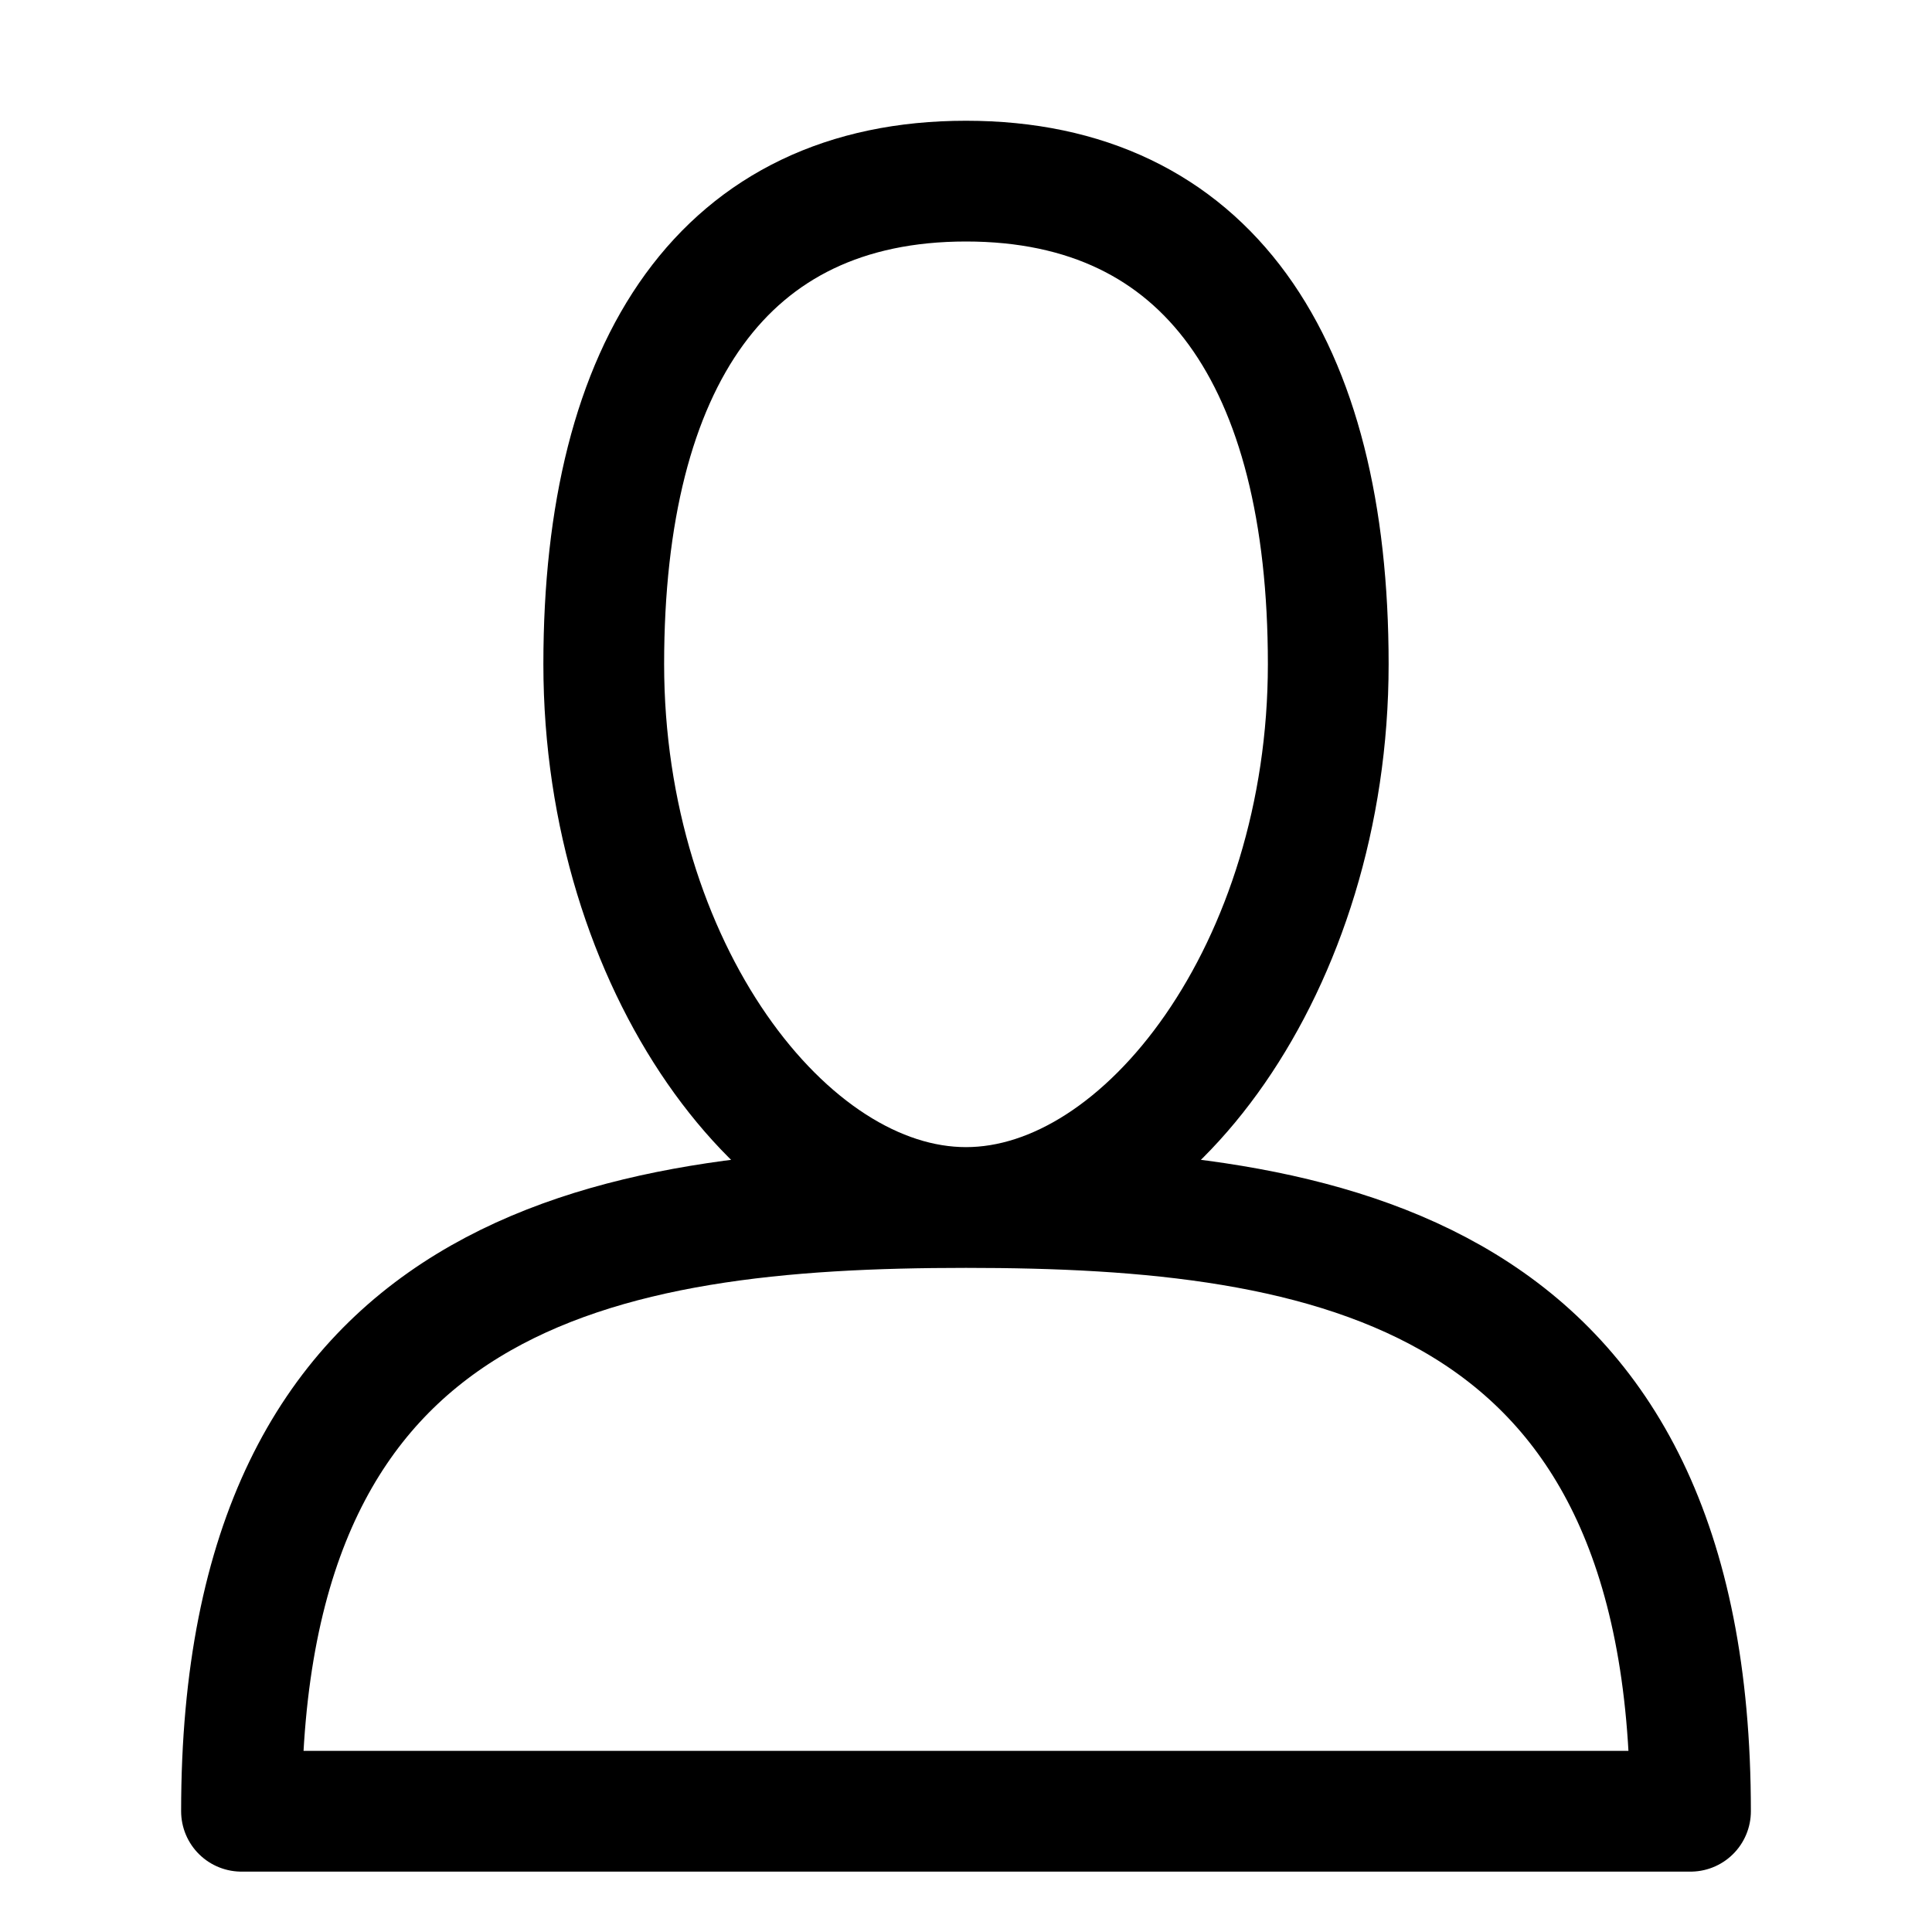
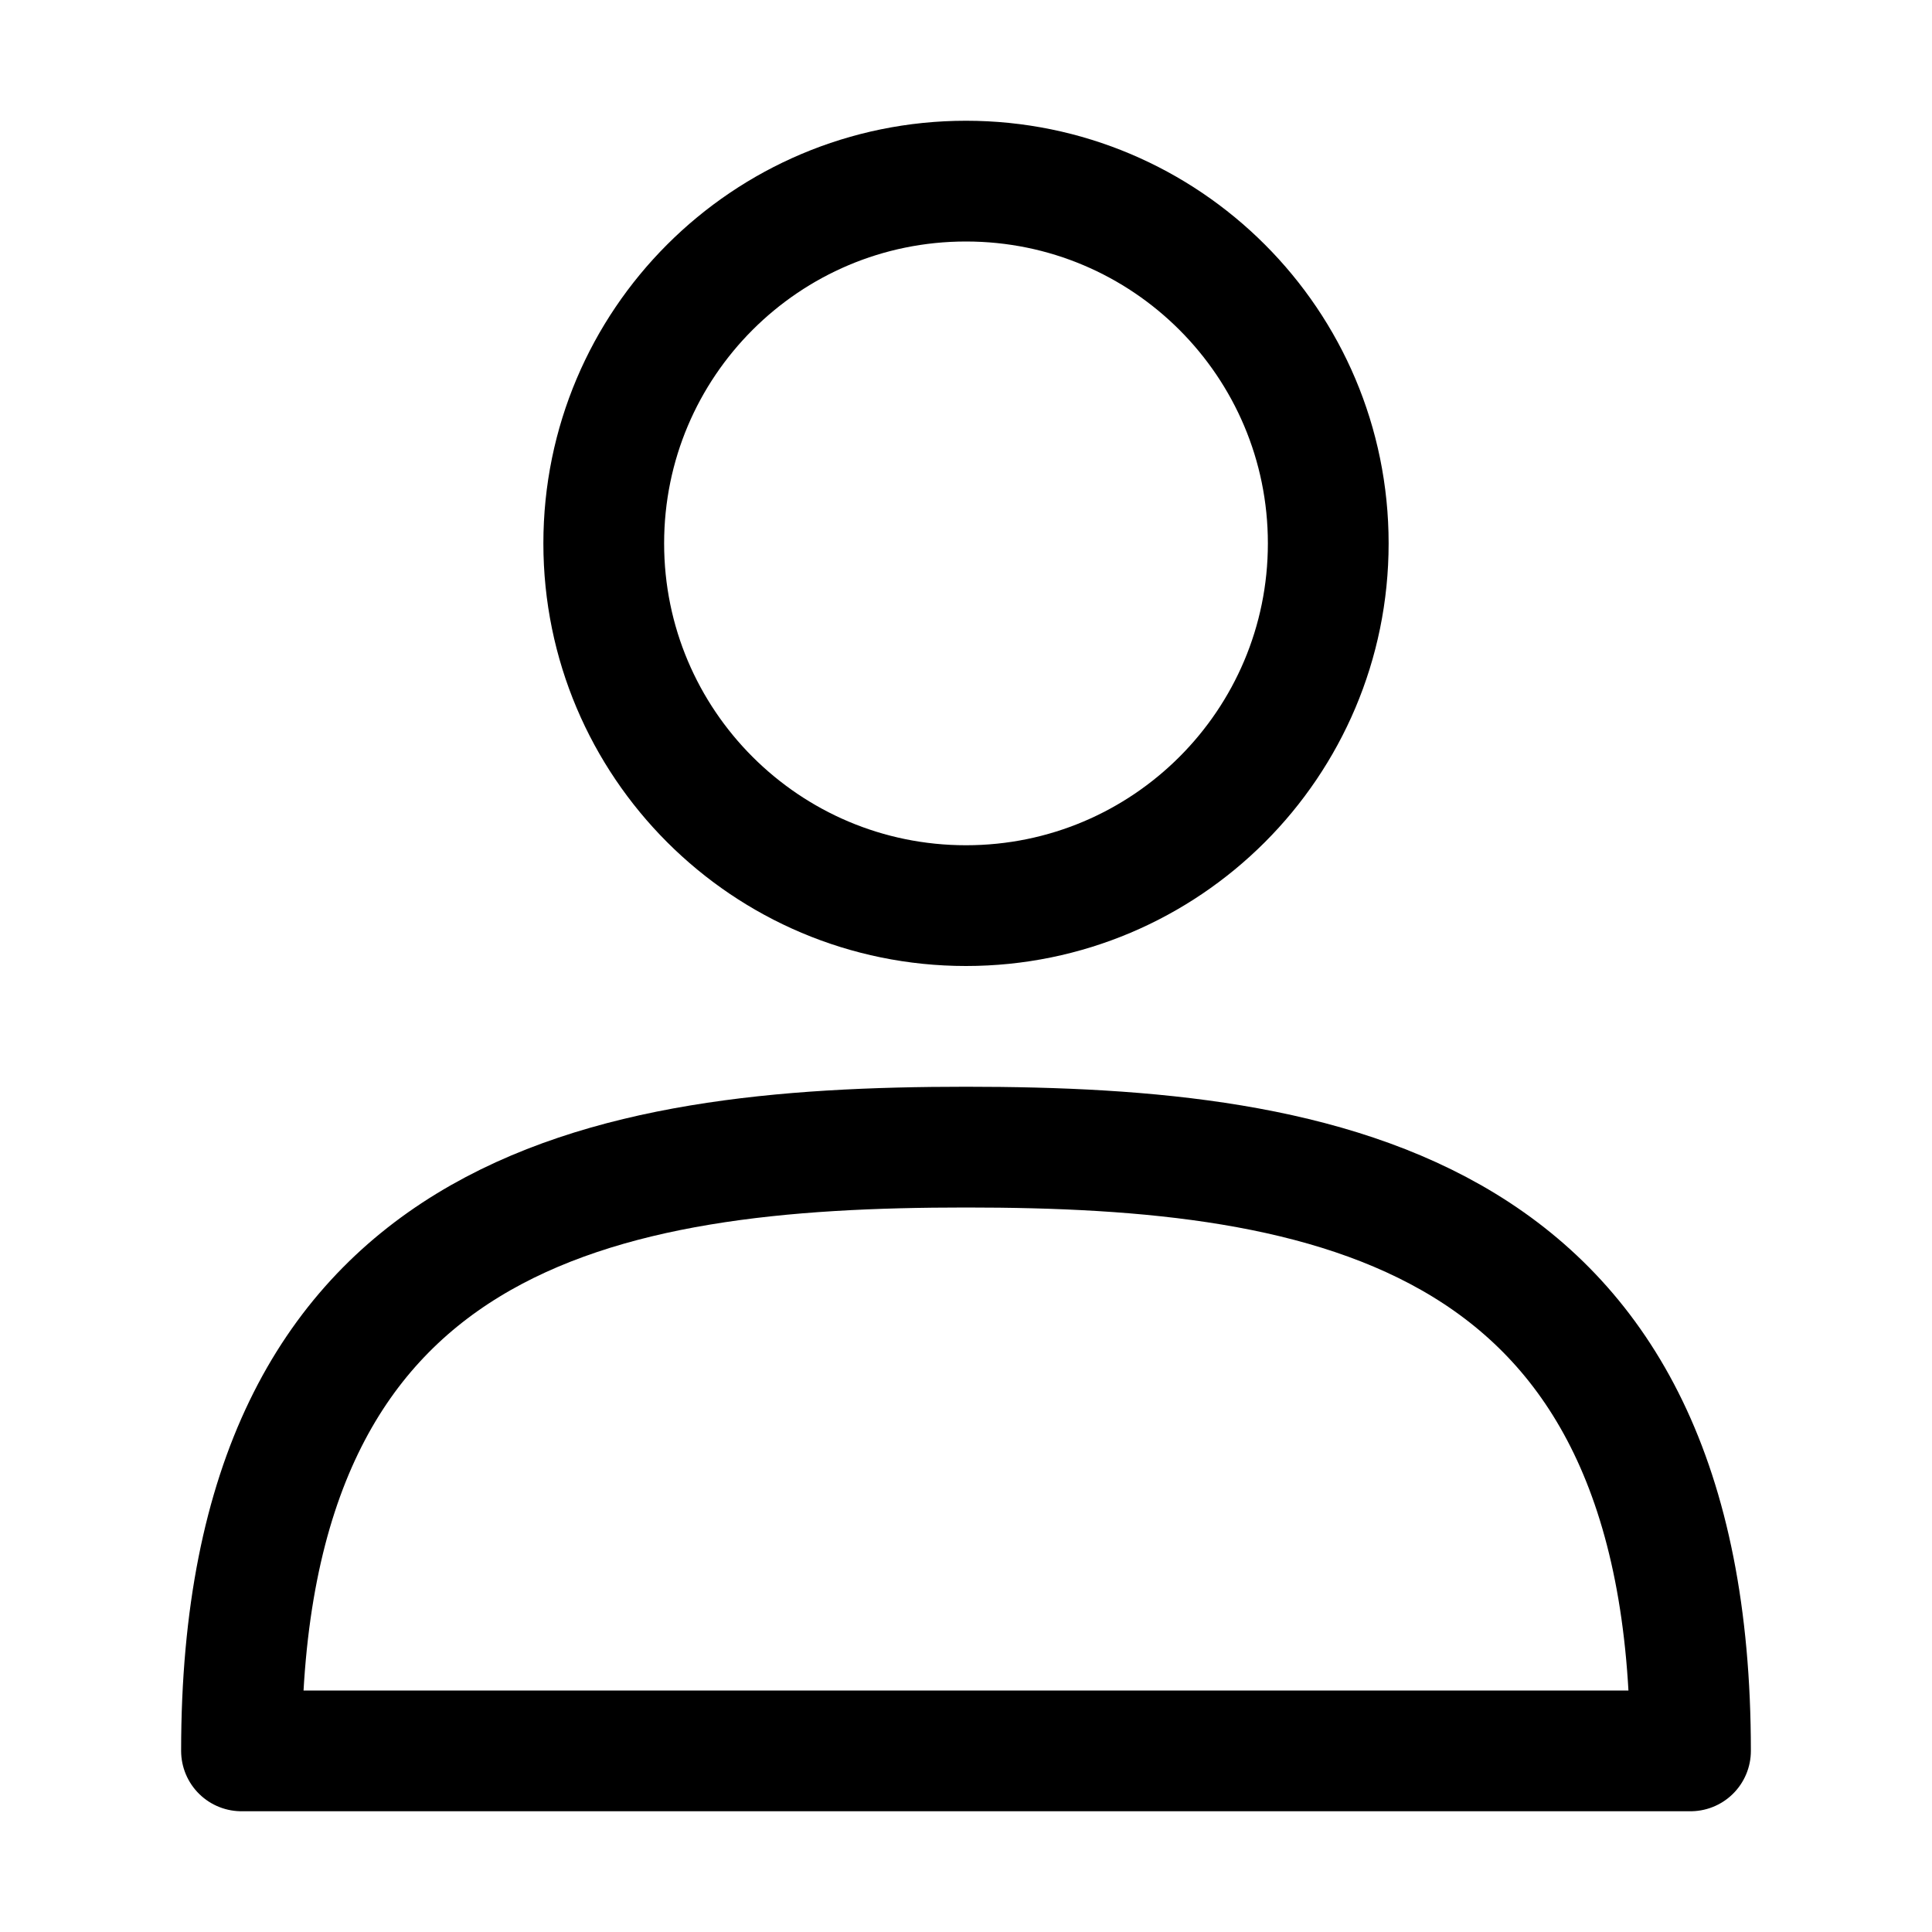
<svg xmlns="http://www.w3.org/2000/svg" viewBox="0 0 32 32" width="32" height="32" fill="none" stroke="currentcolor" stroke-linecap="round" stroke-linejoin="round" stroke-width="2">
-   <path d="M22 11 C22 16 19 20 16 20 13 20 10 16 10 11 10 6 12 3 16 3 20 3 22 6 22 11 Z M4 30 L28 30 C28 21 22 20 16 20 10 20 4 21 4 30 Z" />
+   <circle cx="16" cy="9" r="6" />
+   <path d="M4 29 L4 29 C4 20 10 19 16 19 22 19 28 20 28 29 Z" />
</svg>
